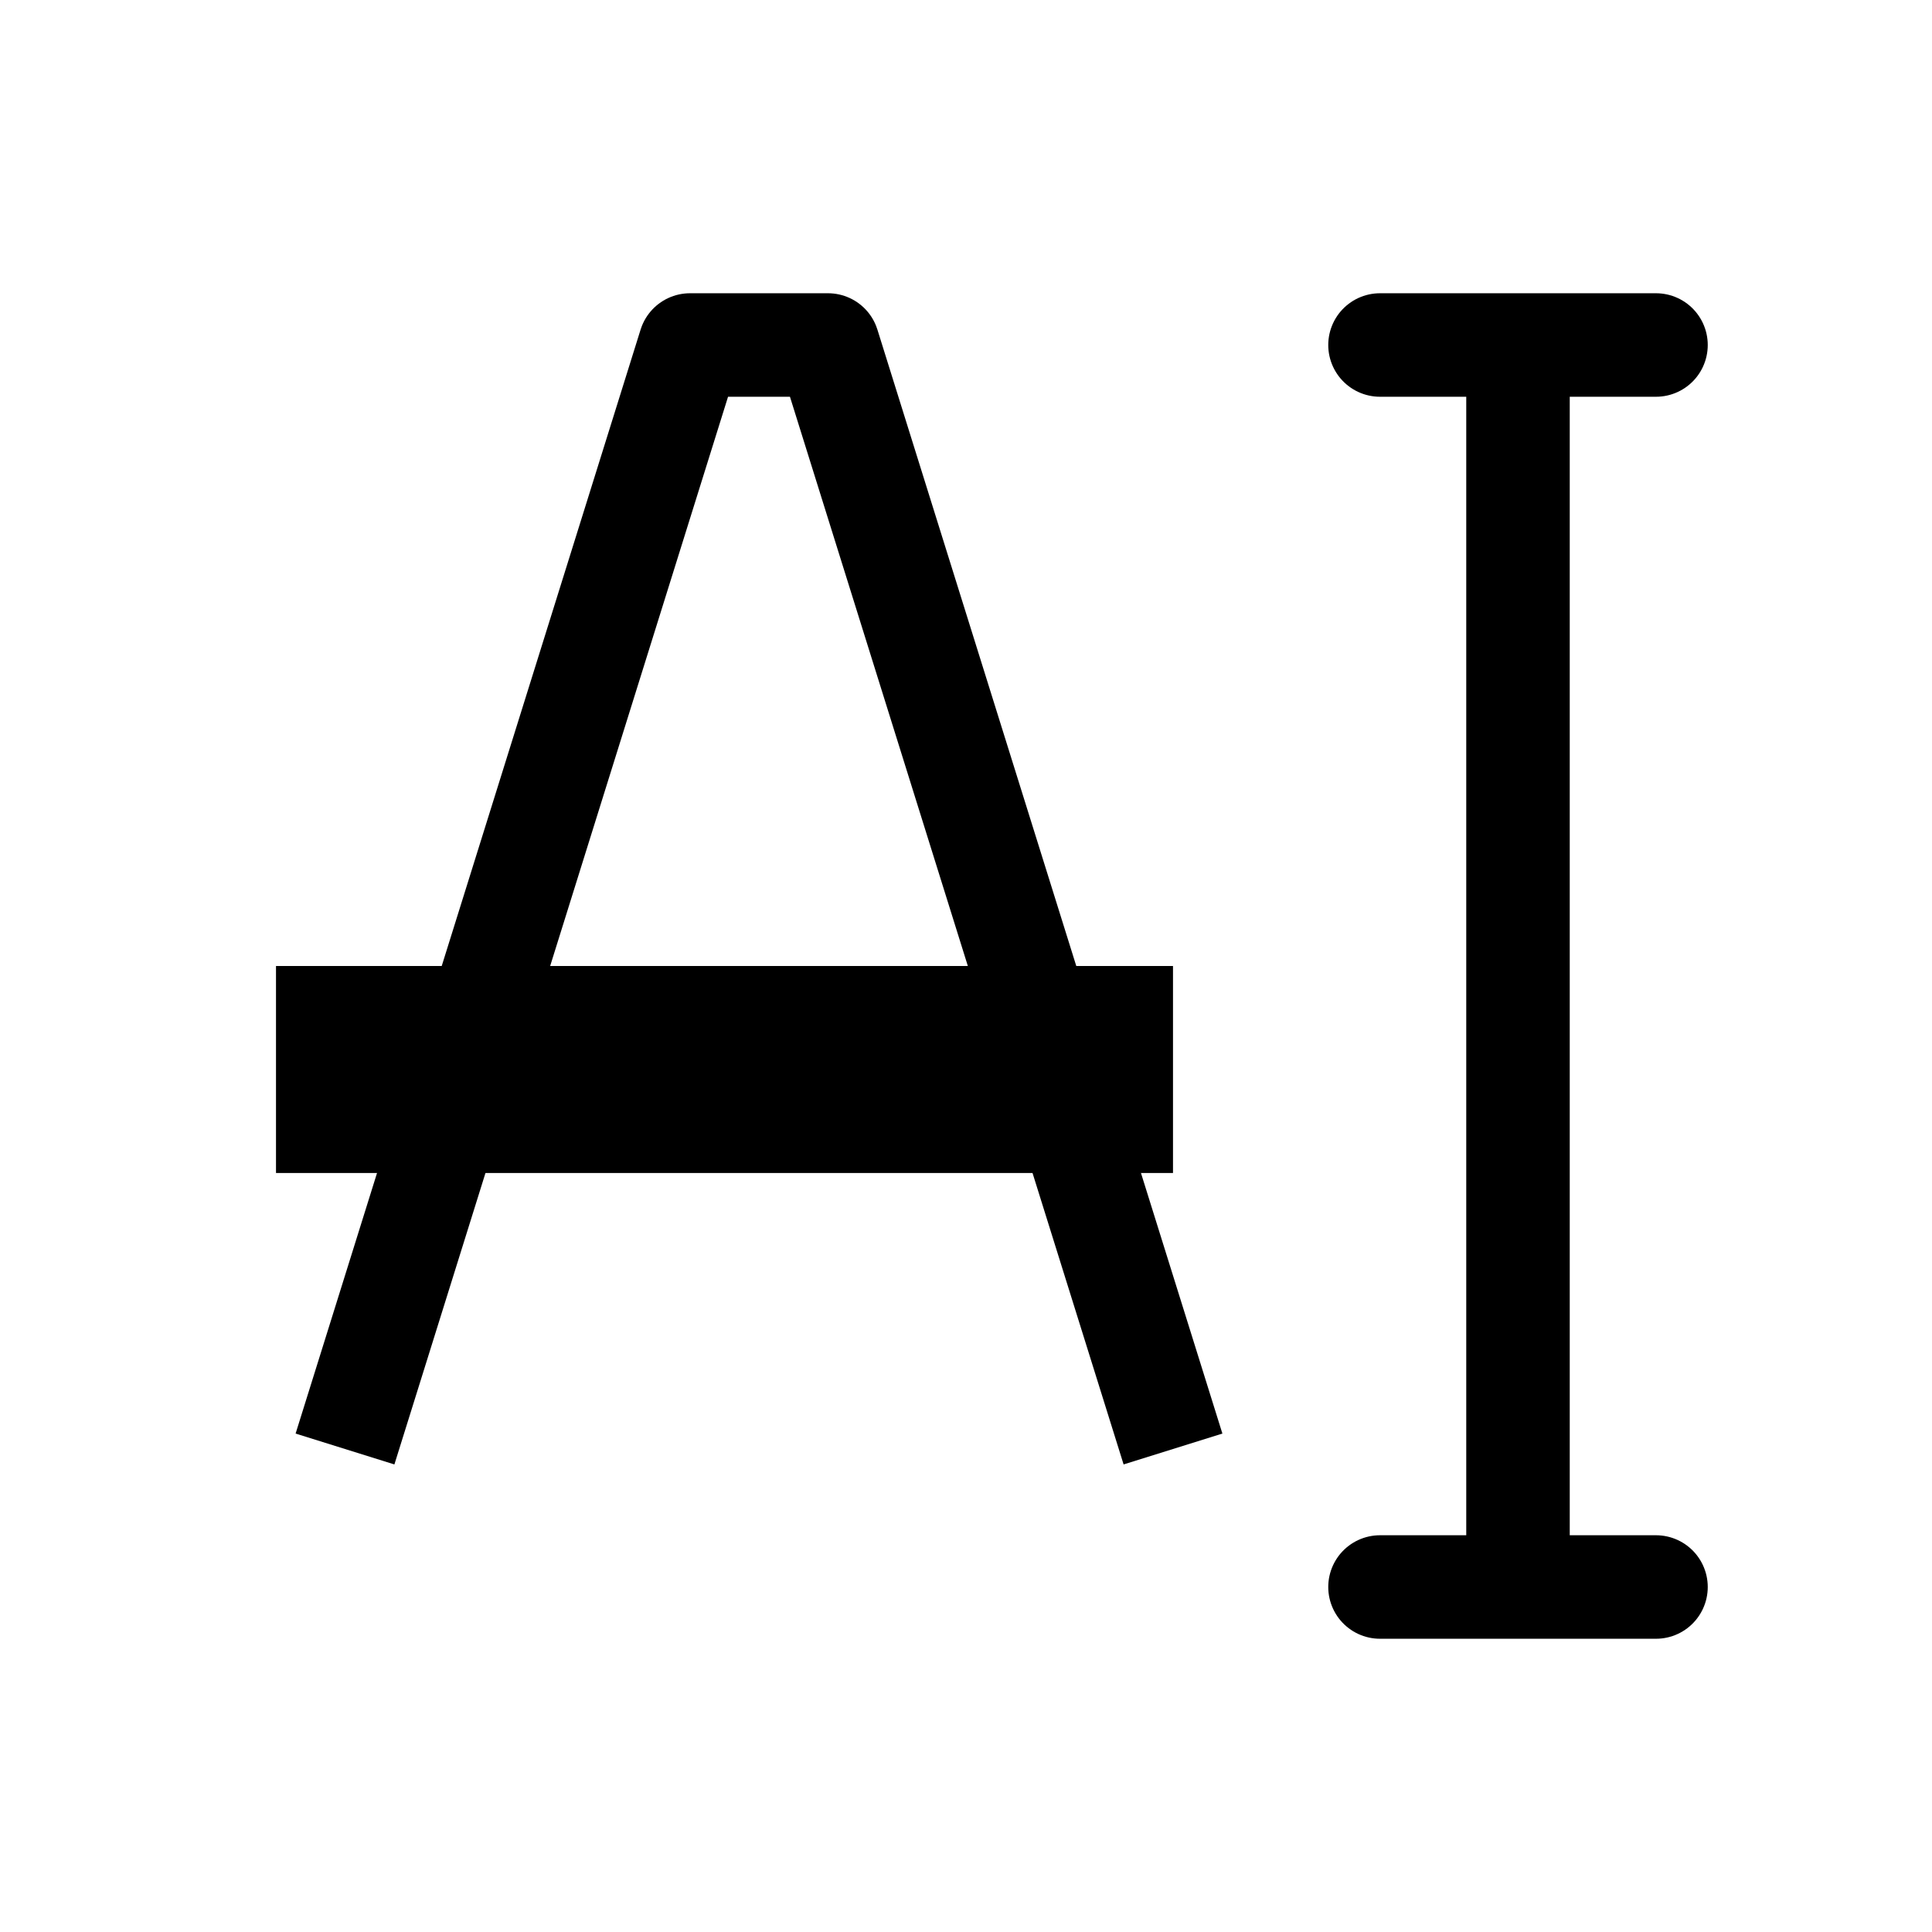
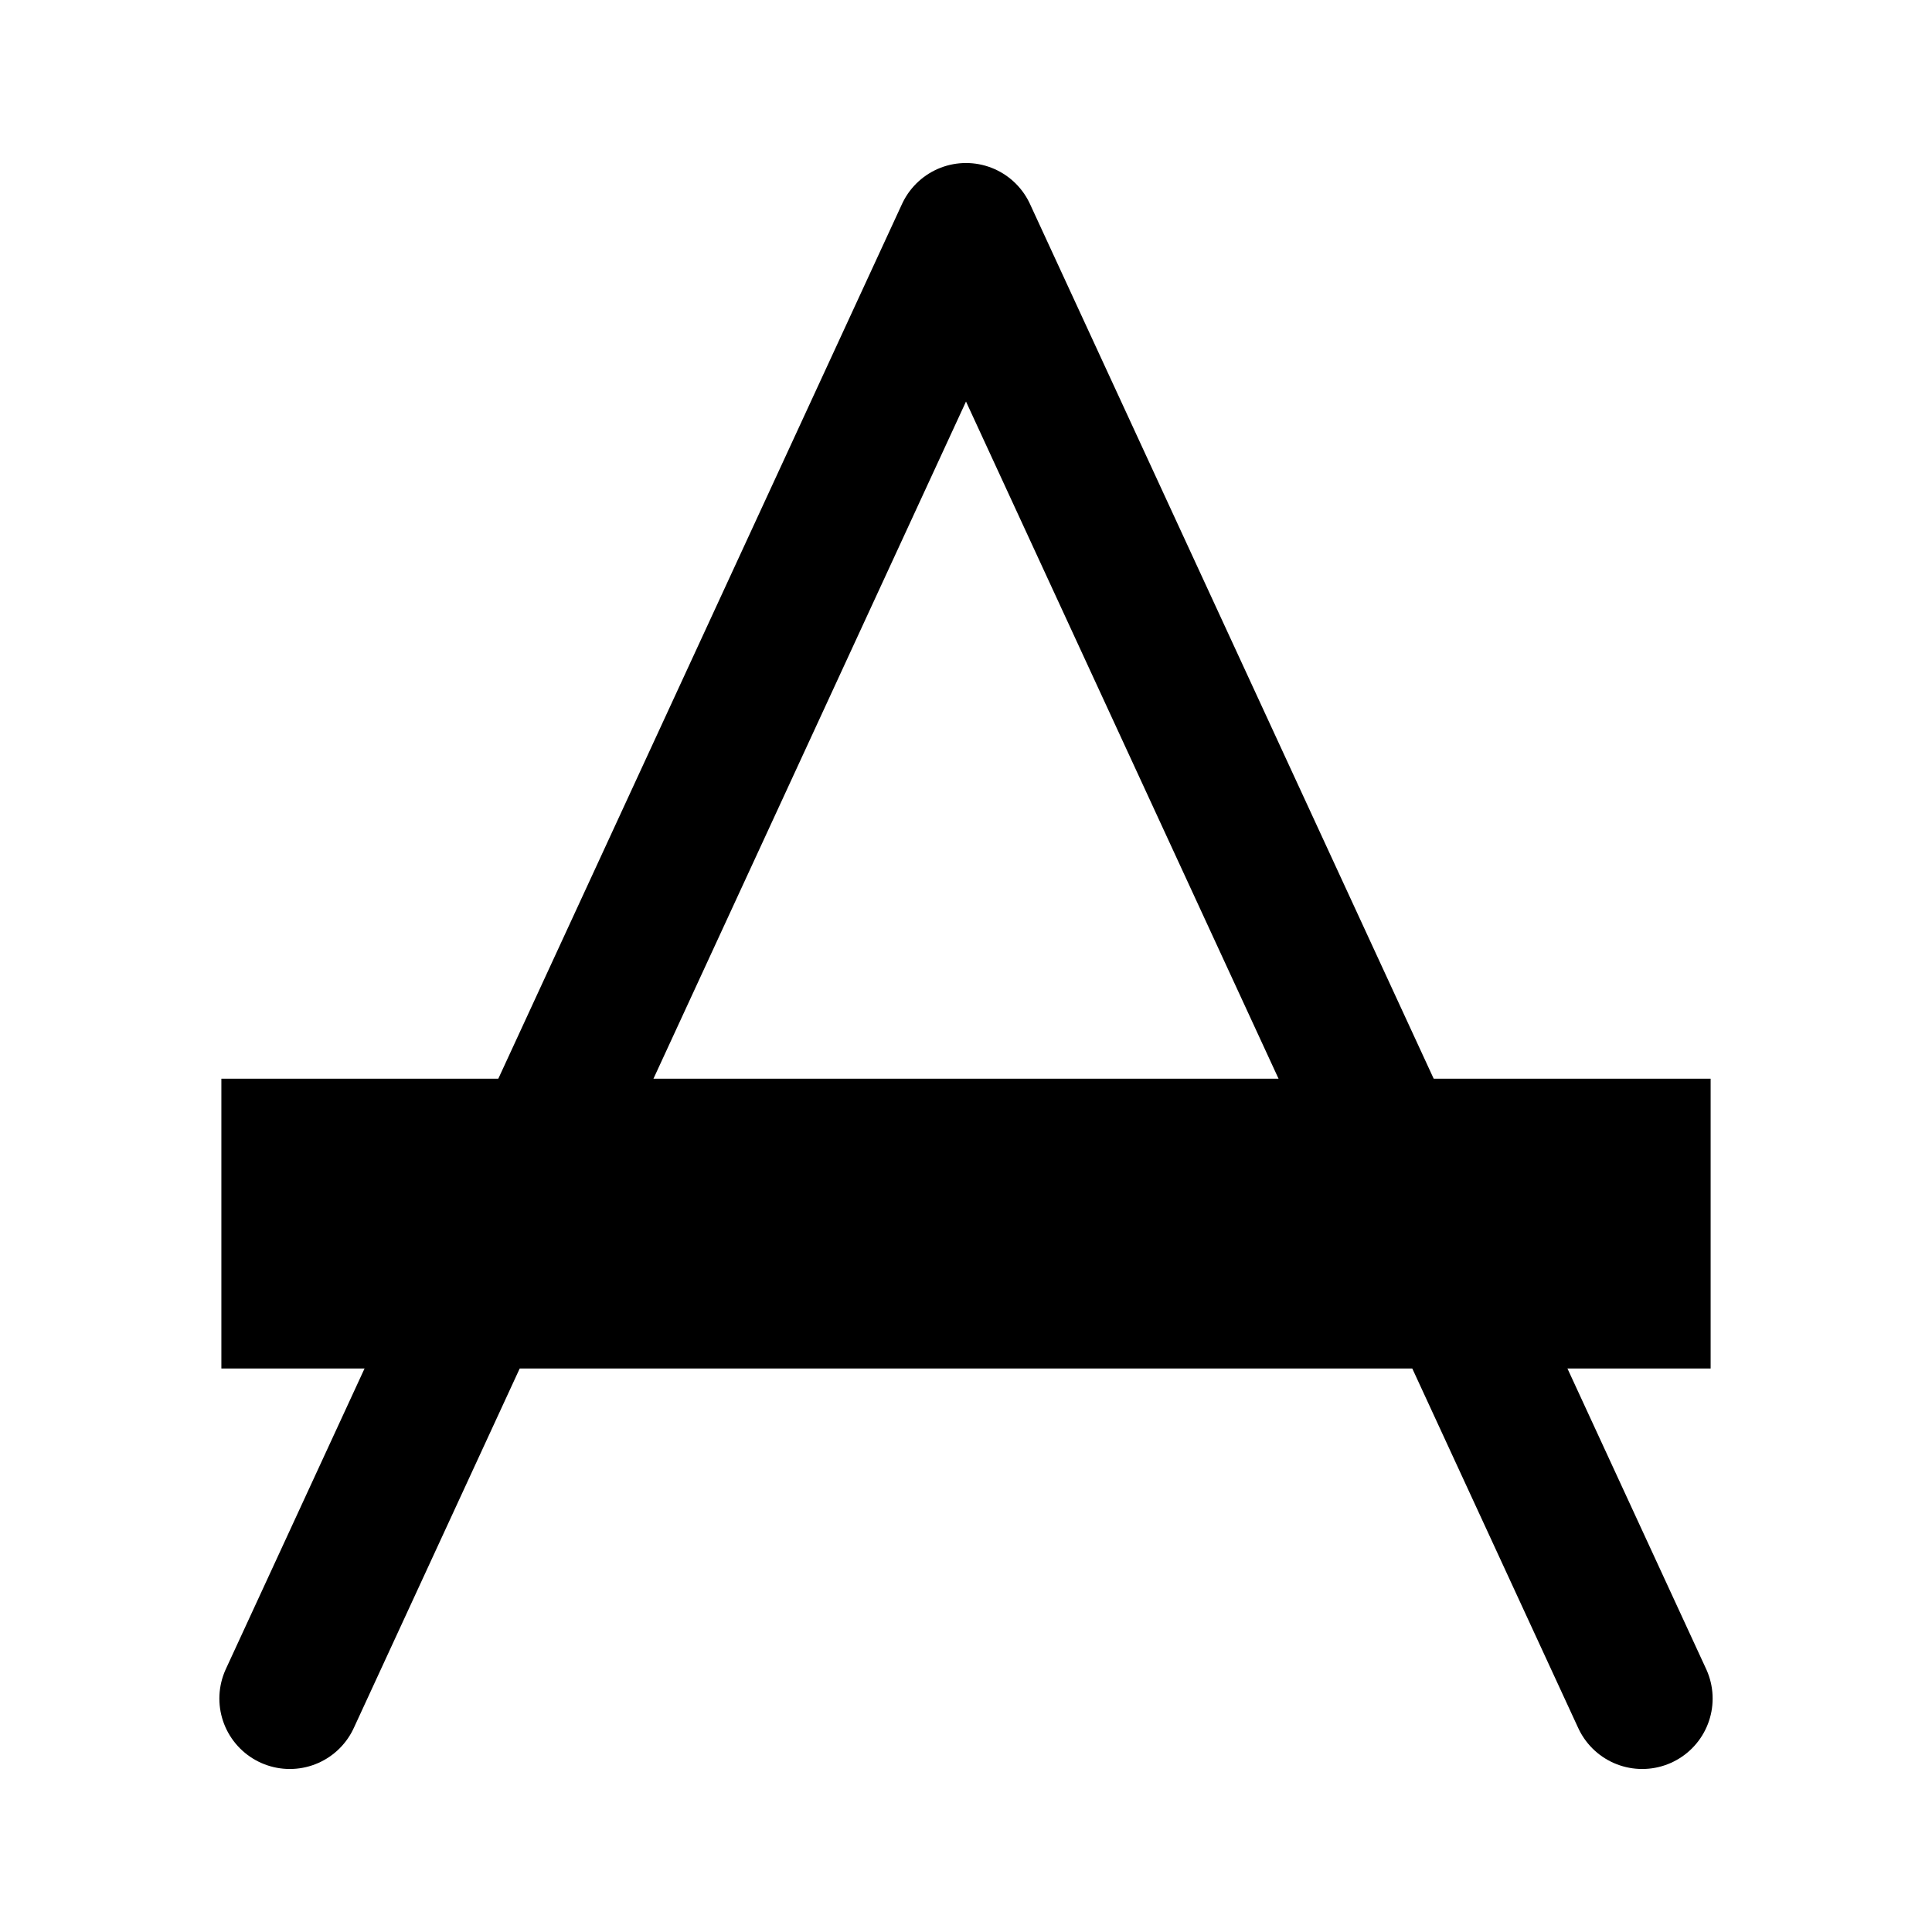
- <svg xmlns="http://www.w3.org/2000/svg" viewBox="-2 -2 28 28" fill="none">
-   <path d="M3 19 8 3h2l5 16M5 13h8" stroke="black" stroke-width="1.5" stroke-linejoin="round" />
-   <path d="M2 12h13v3H2z" fill="black" />
-   <path d="M18 3h4m-2 0v18m-2 0h4" stroke="black" stroke-width="1.5" stroke-linecap="round" />
+ <svg xmlns="http://www.w3.org/2000/svg" viewBox="0 0 24 24" fill="none" stroke="#000" stroke-width="1.75" stroke-linecap="round" stroke-linejoin="round">
+   <path d="M3.6 21.1 12 2.9 20.4 21.1" />
+   <rect x="2.75" y="13.4" width="18.5" height="3.6" fill="#000" stroke="none" />
</svg>
